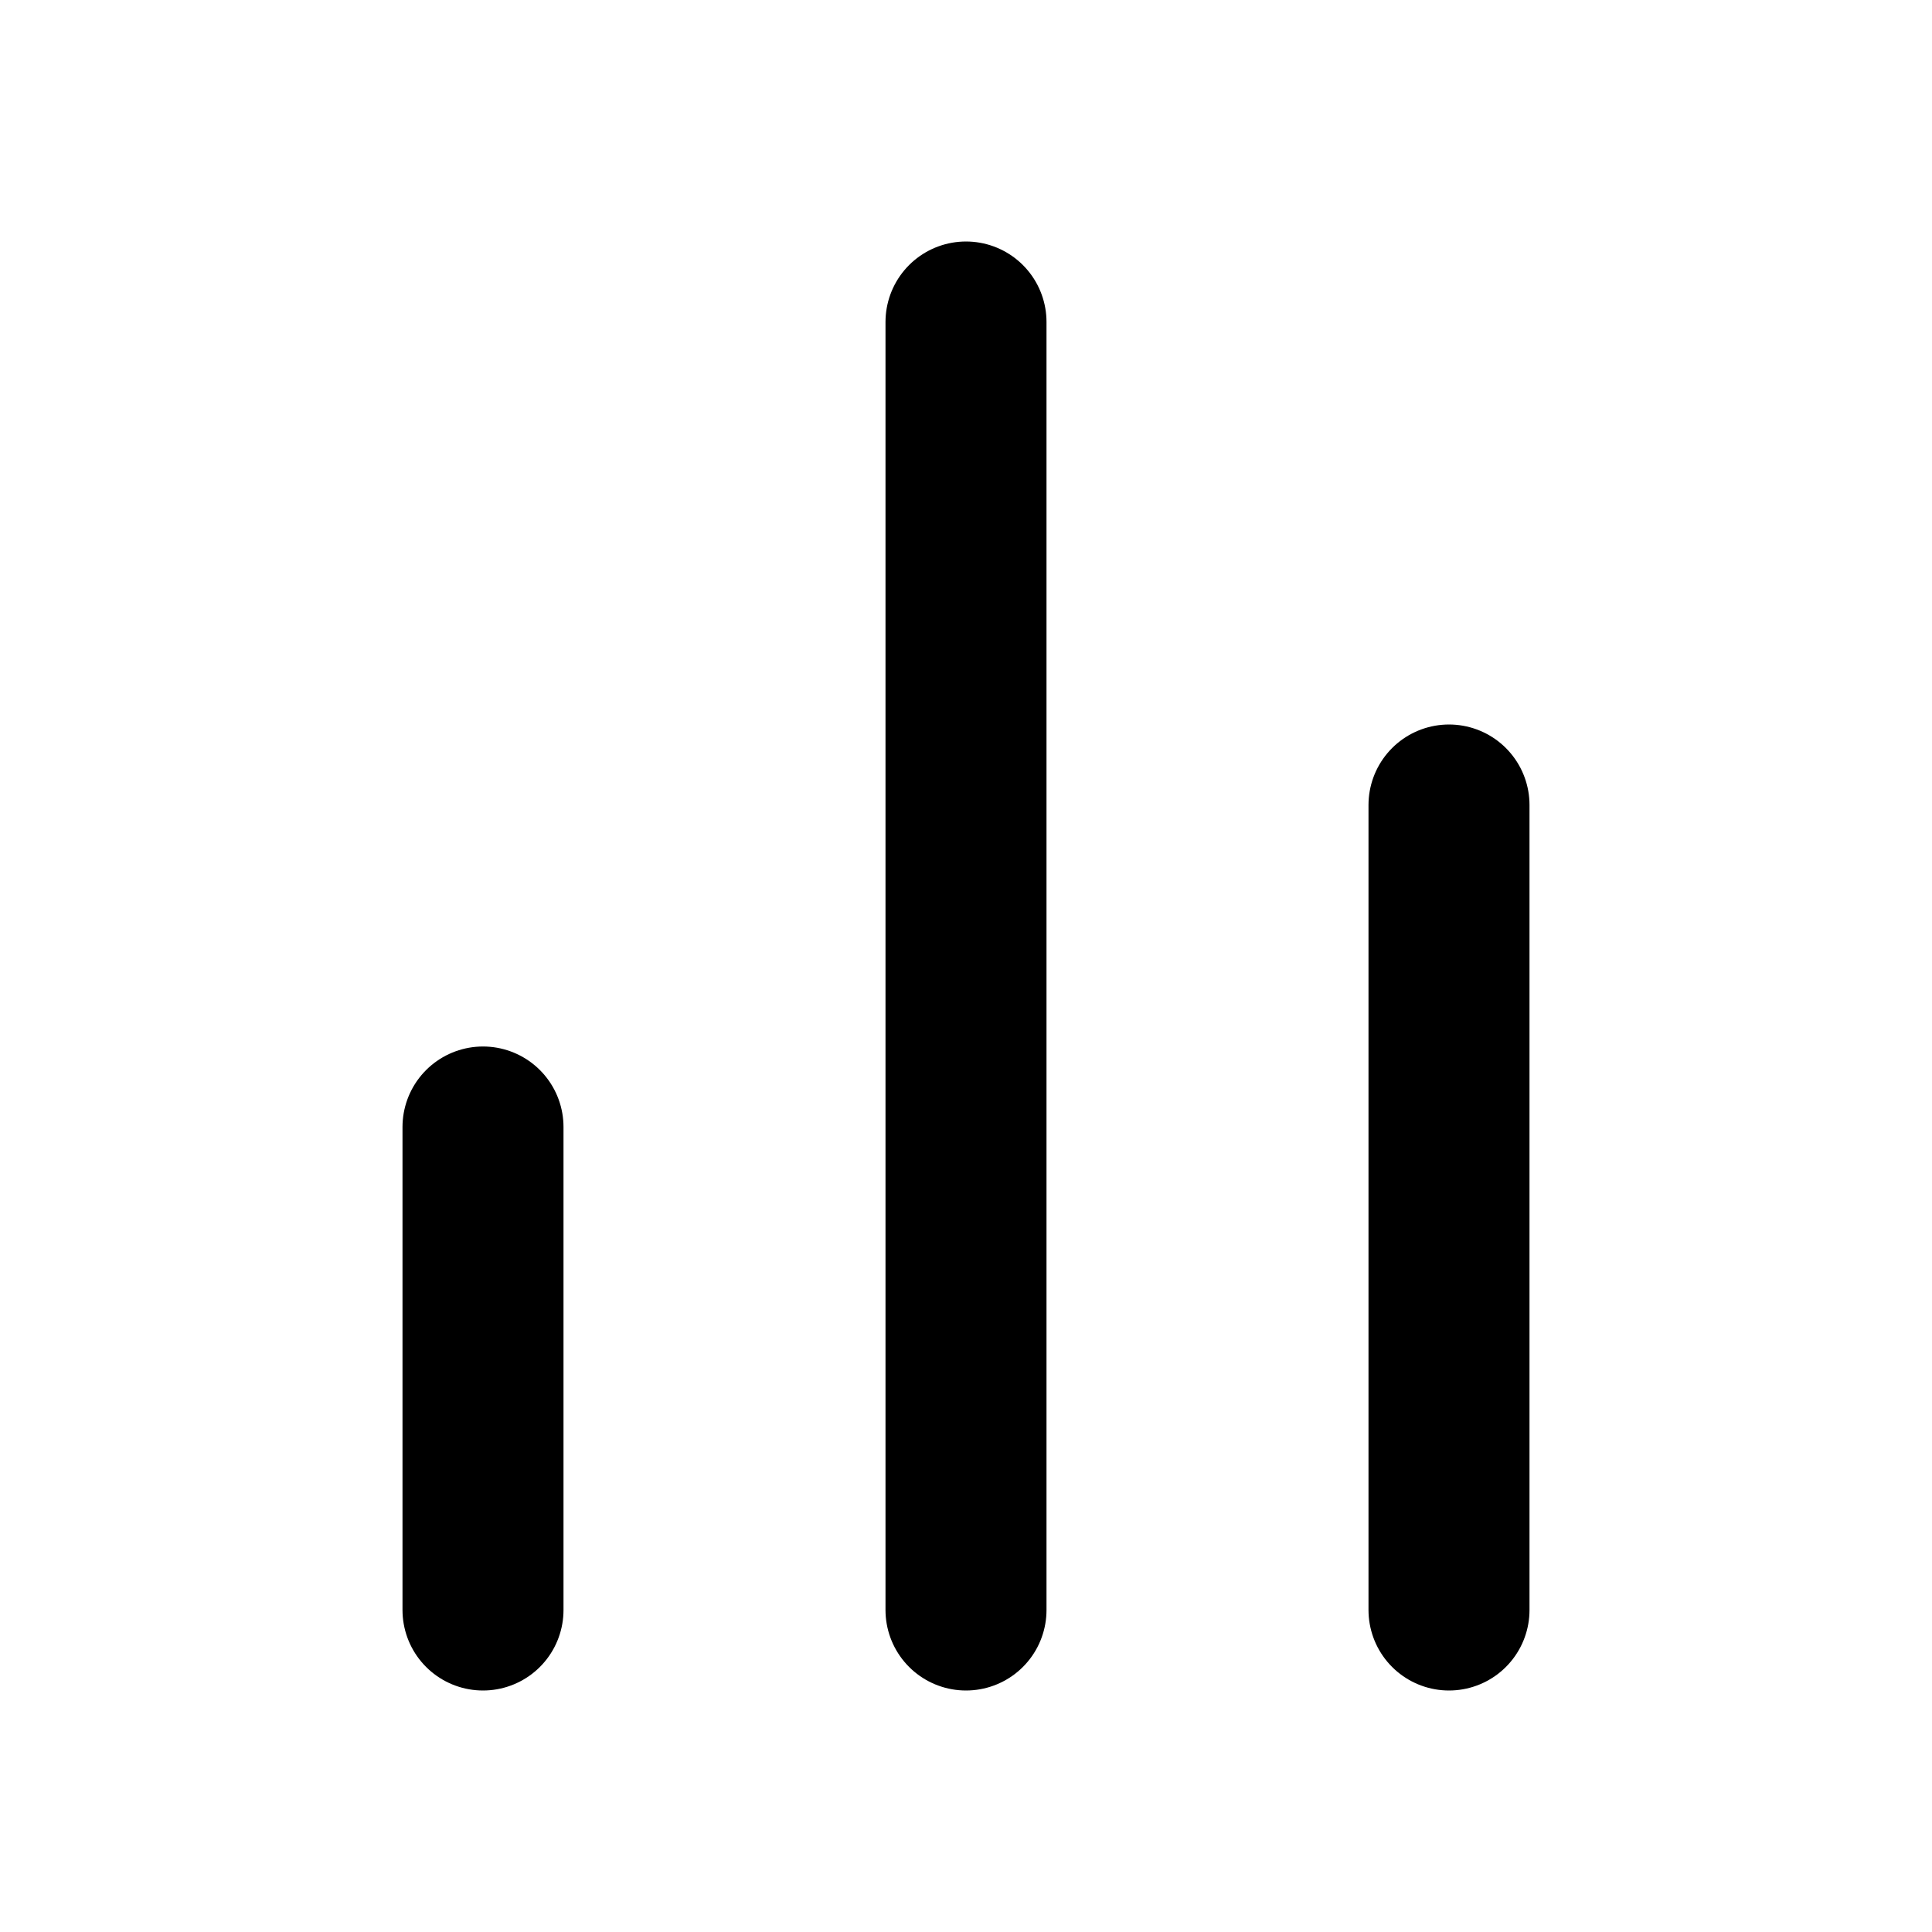
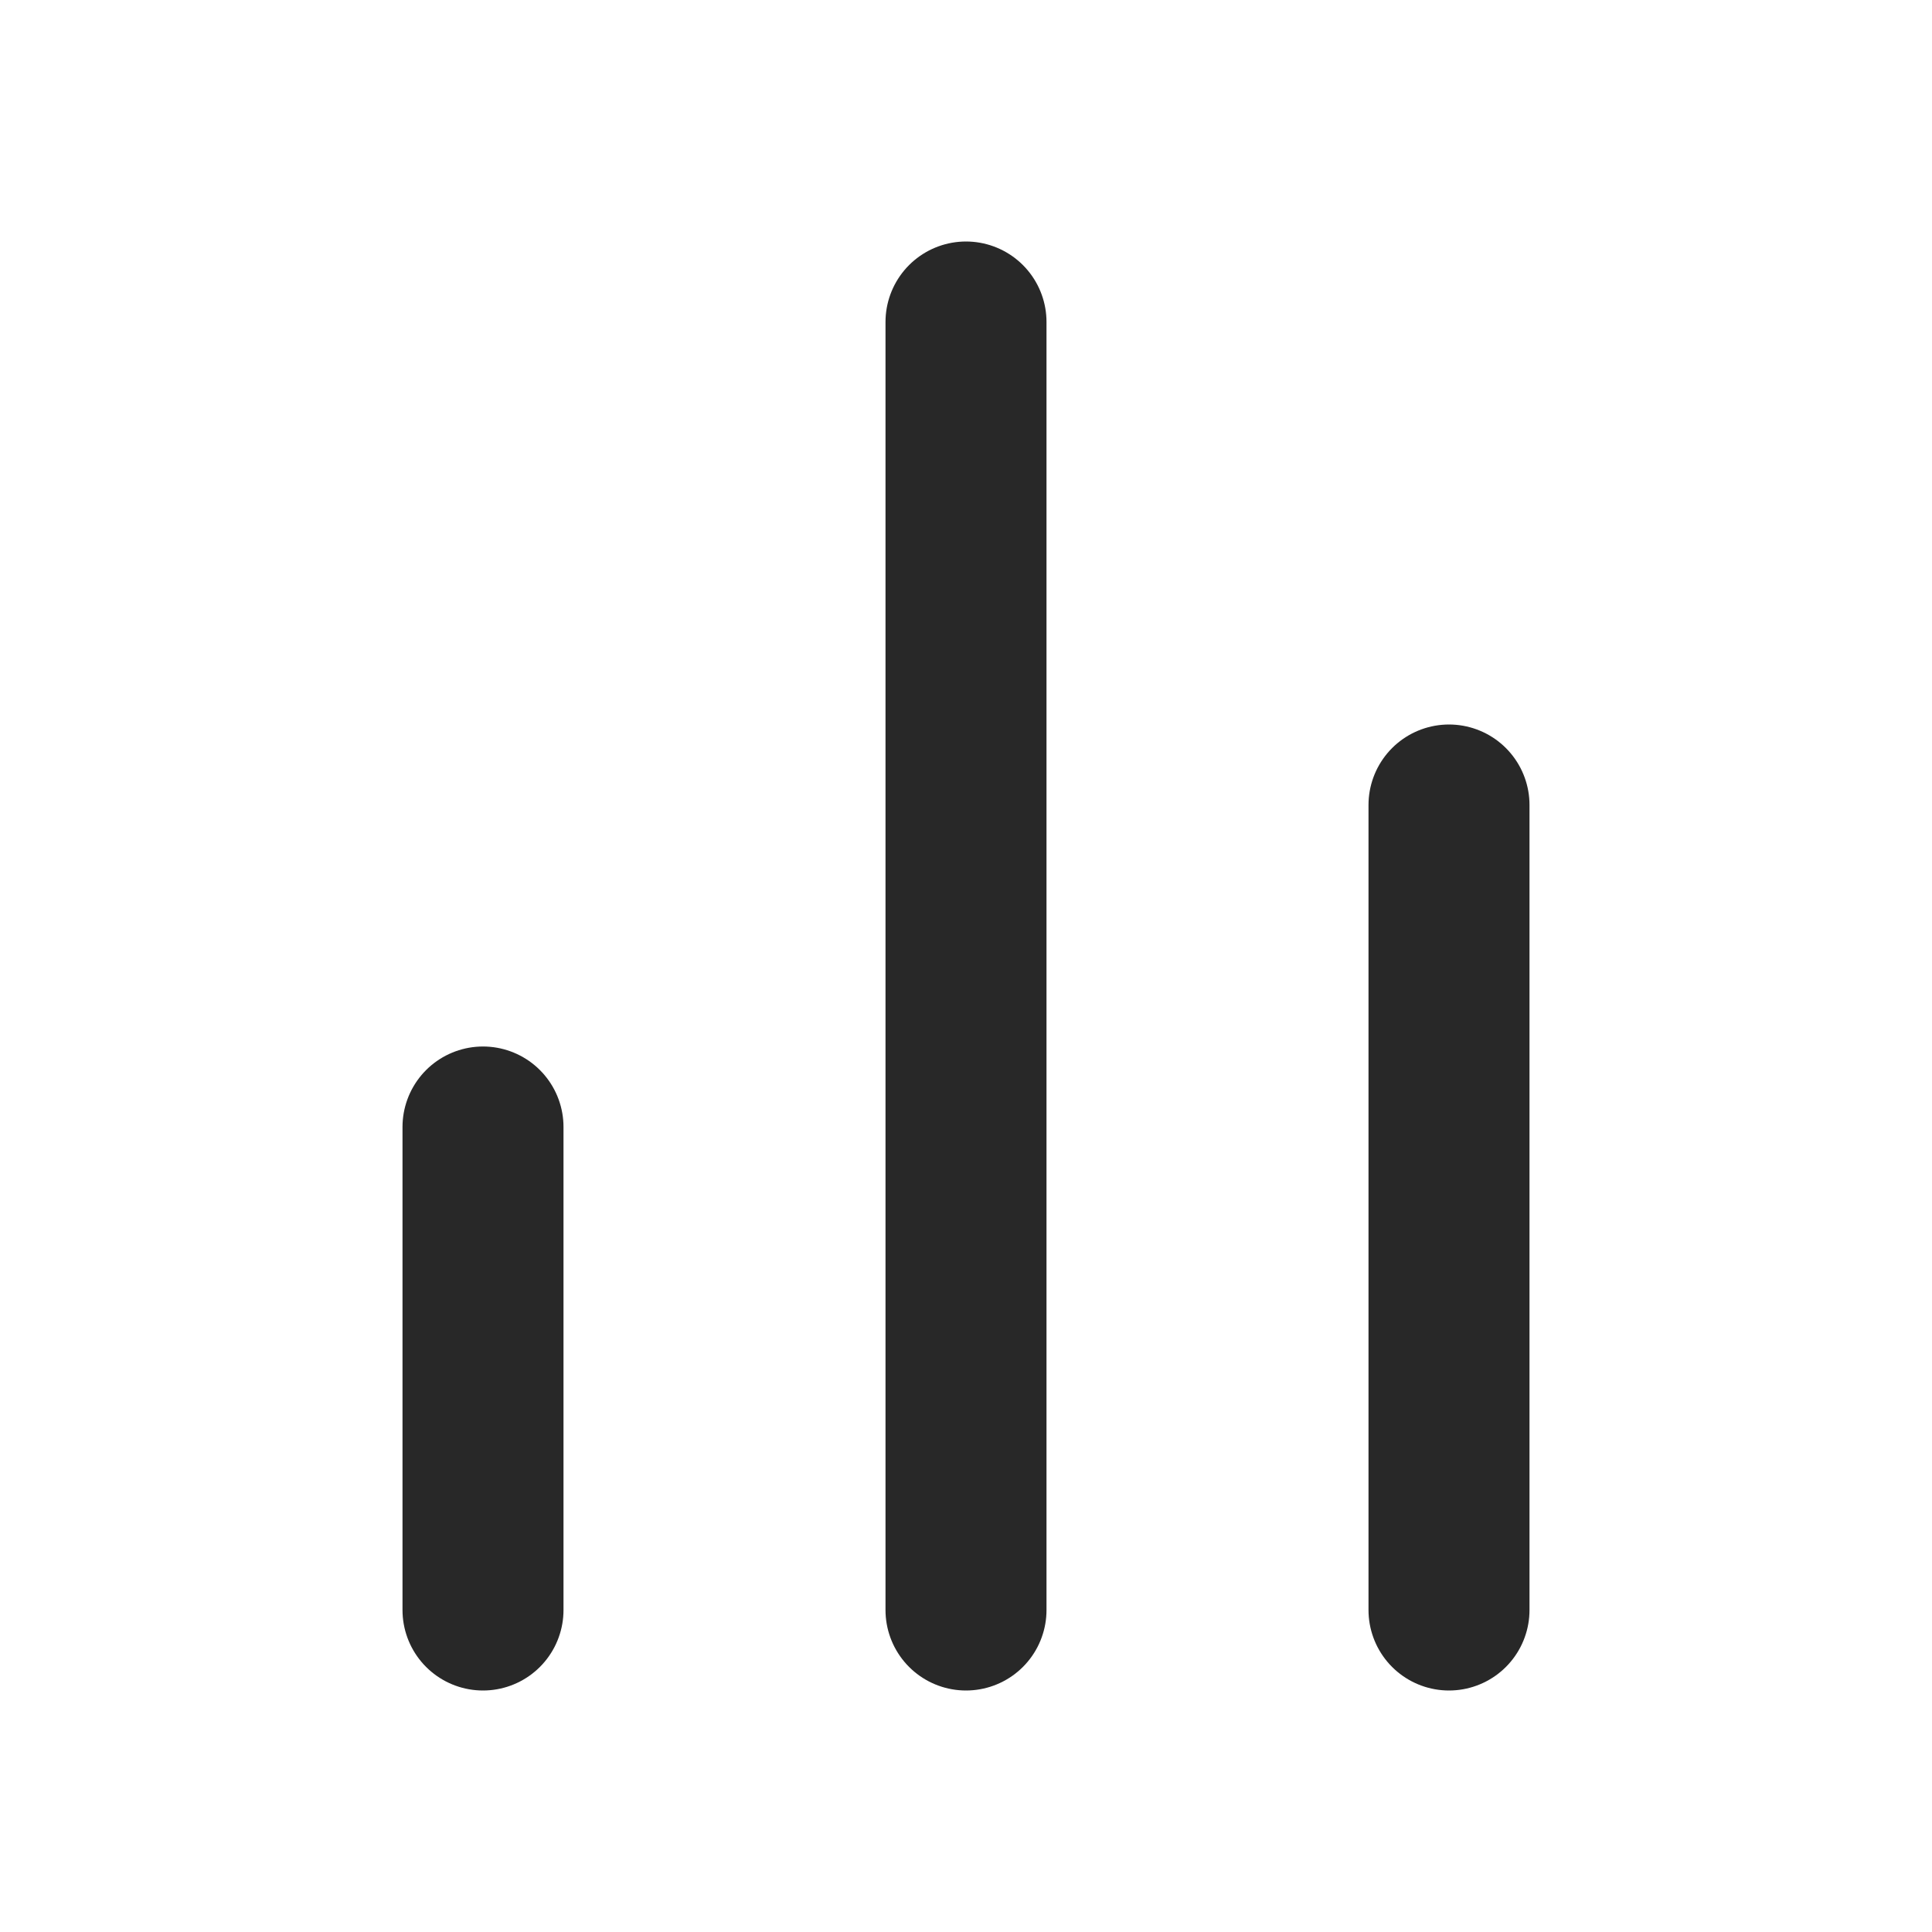
- <svg xmlns="http://www.w3.org/2000/svg" width="24" height="24" viewBox="0 0 24 24" fill="none" stroke="currentColor" stroke-width="2" stroke-linecap="round" stroke-linejoin="round" class="feather feather-bar-chart-2">
+ <svg xmlns="http://www.w3.org/2000/svg" width="24" height="24" viewBox="0 0 24 24" fill="none" stroke="#282828" stroke-width="2" stroke-linecap="round" stroke-linejoin="round" class="feather feather-bar-chart-2">
  <line x1="18" y1="20" x2="18" y2="10" />
  <line x1="12" y1="20" x2="12" y2="4" />
  <line x1="6" y1="20" x2="6" y2="14" />
</svg>
